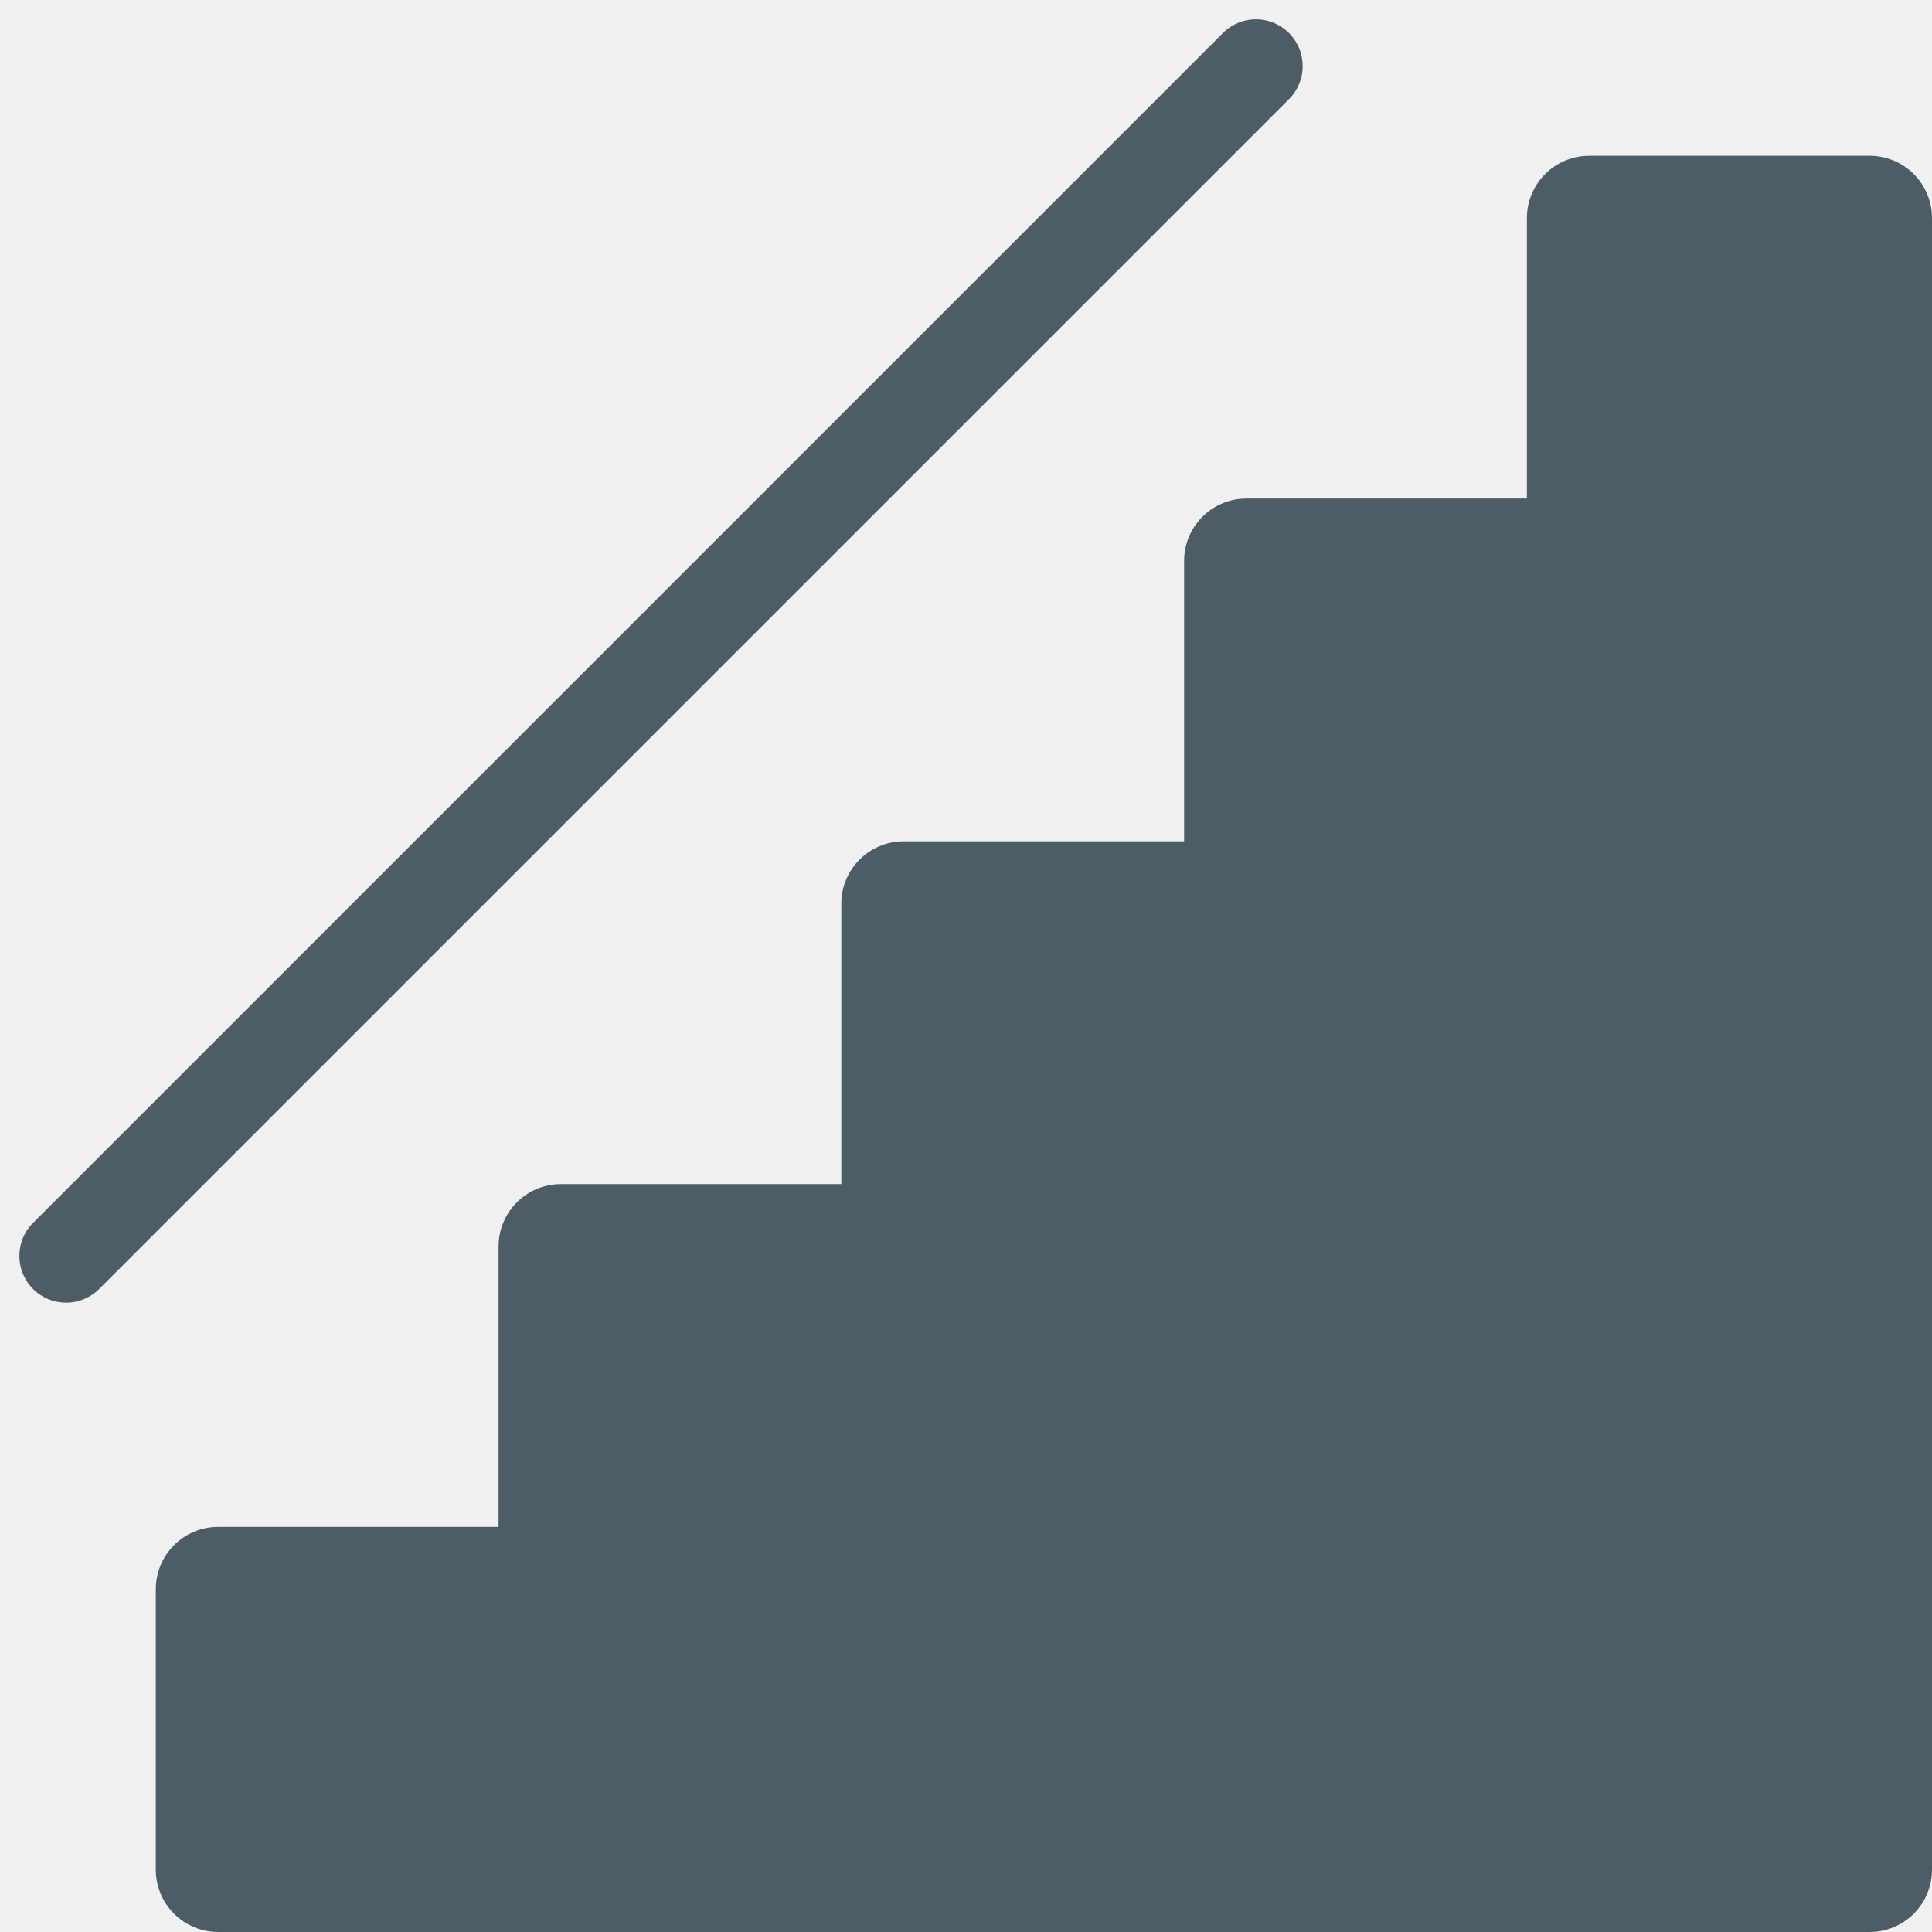
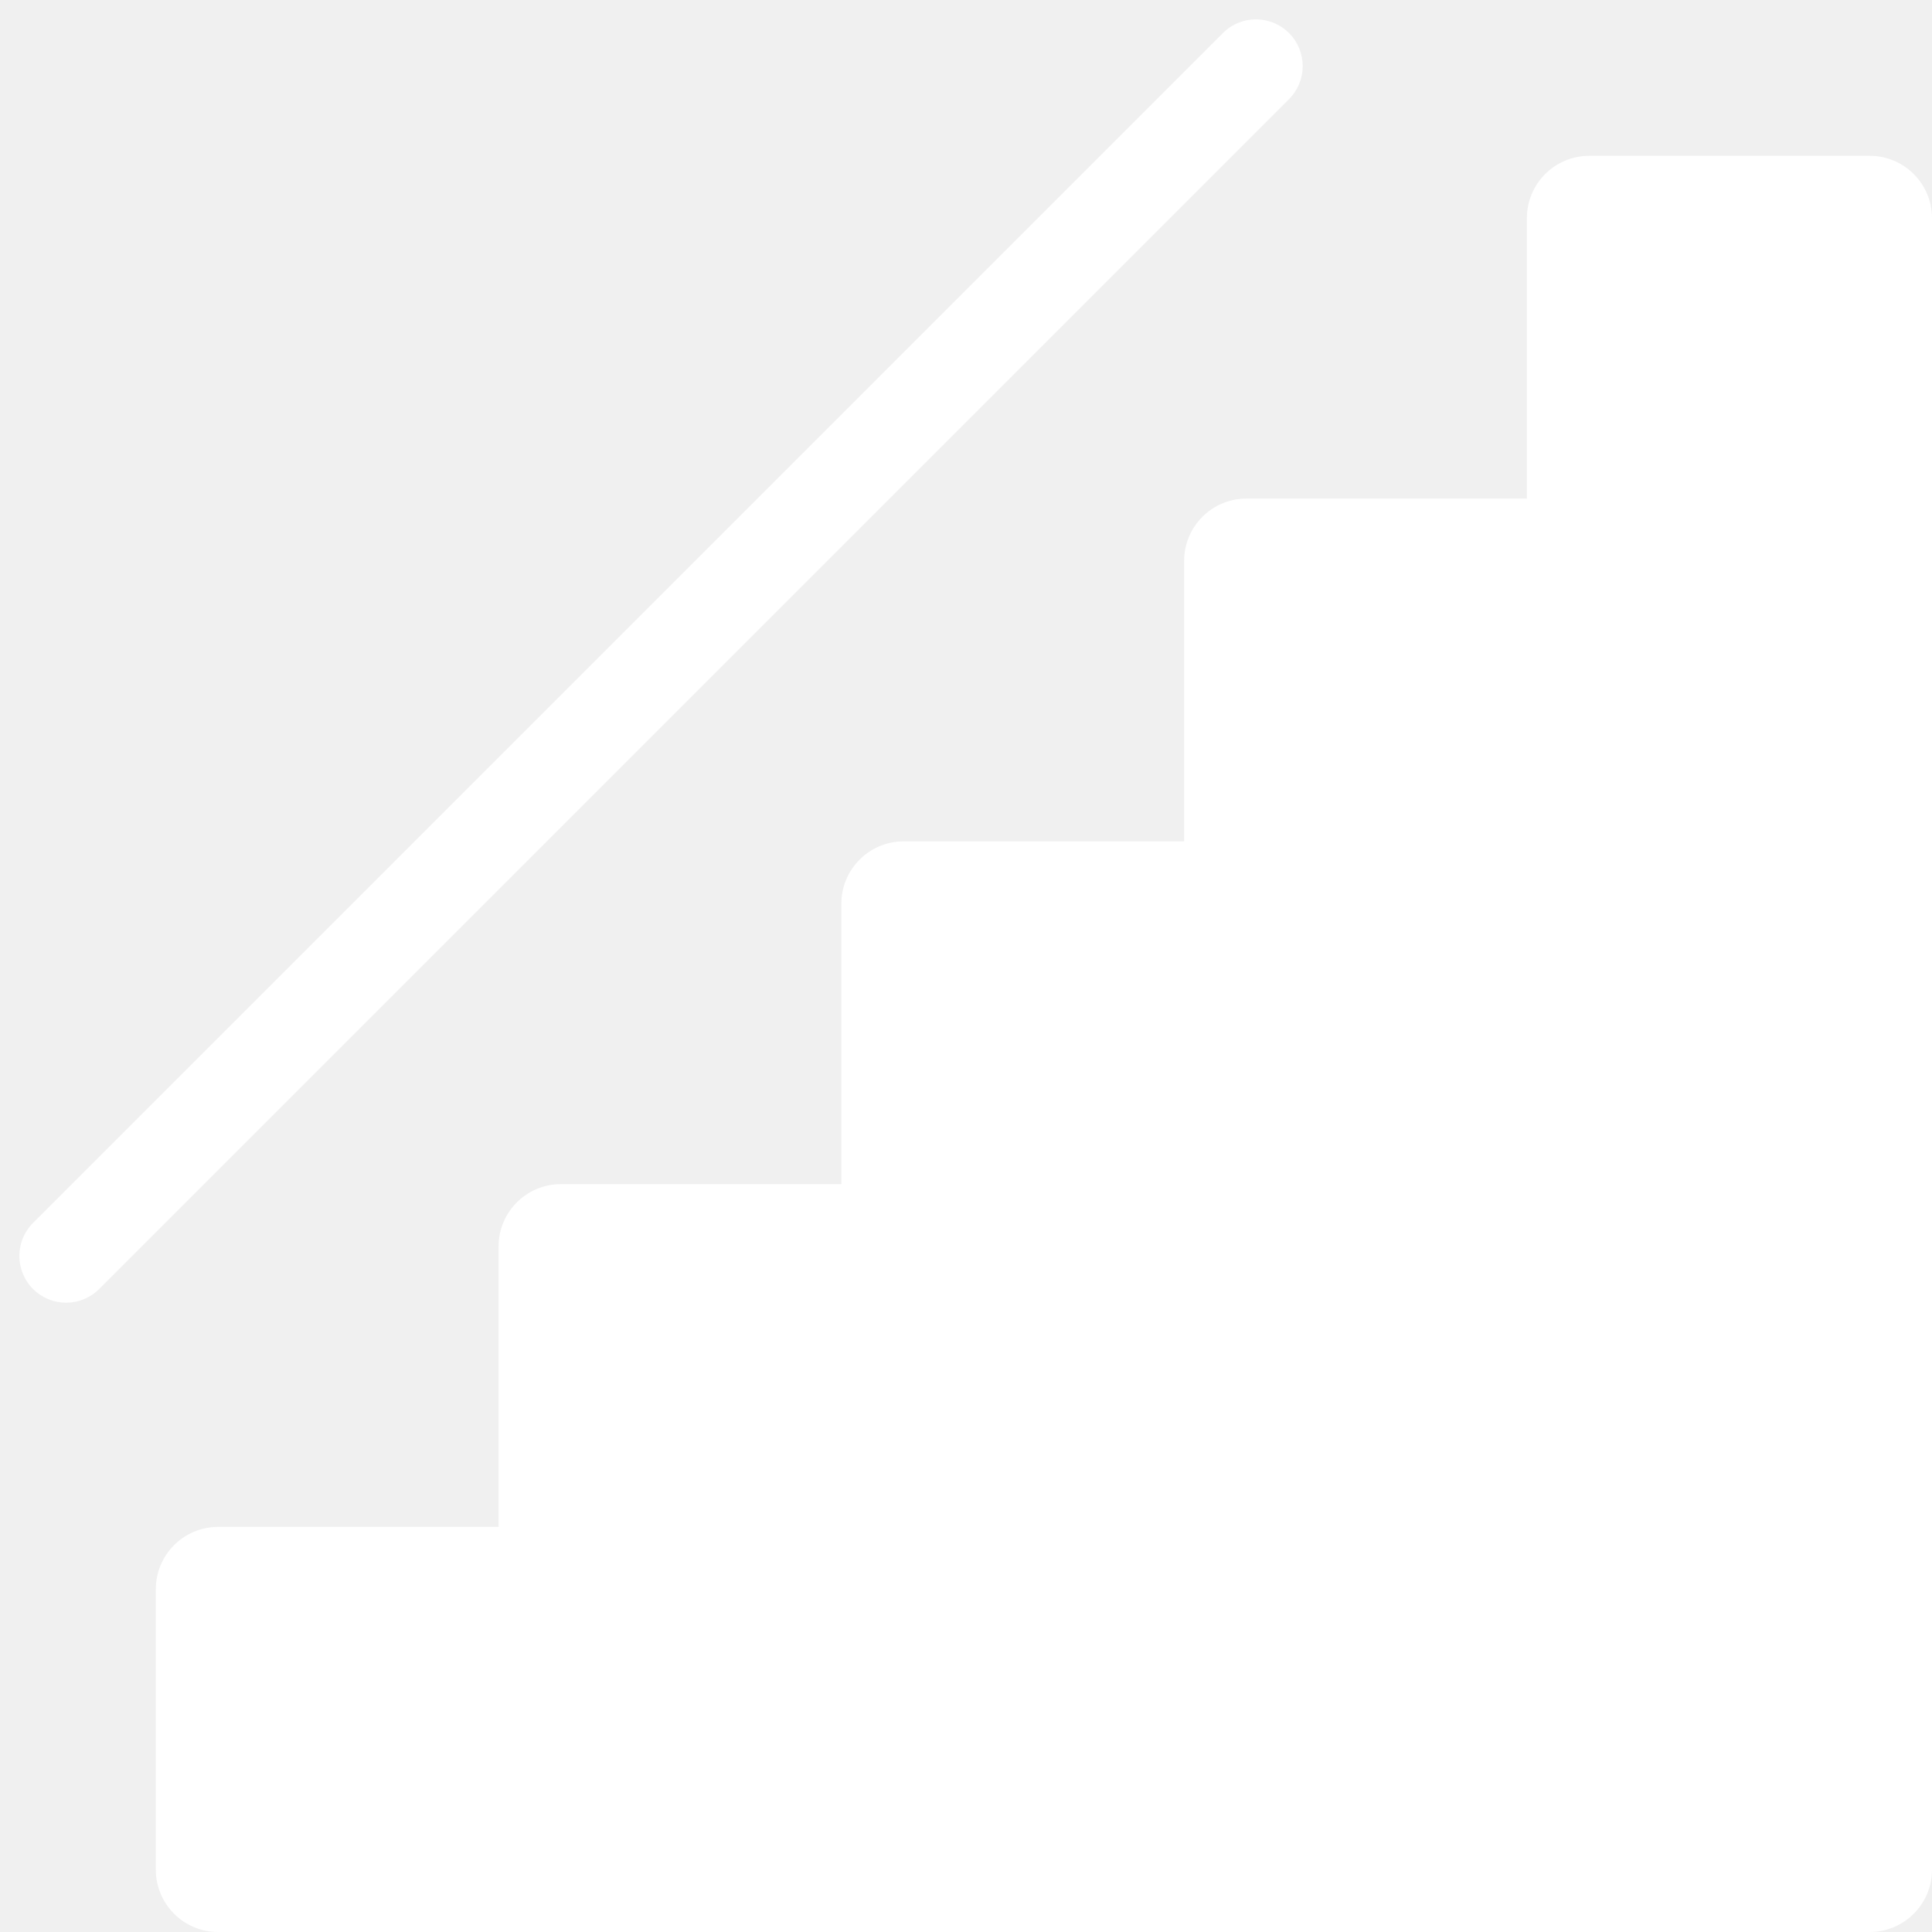
<svg xmlns="http://www.w3.org/2000/svg" width="128" height="128" viewBox="0 0 128 128" fill="none">
-   <path d="M10.323 105.29V123.871C10.323 126.151 12.171 128 14.452 128H123.871C126.151 128 128 126.151 128 123.871V14.452C128 12.171 126.151 10.323 123.871 10.323H105.29C103.01 10.323 101.161 12.171 101.161 14.452V33.032H82.581C80.3 33.032 78.452 34.881 78.452 37.161V55.742H59.871C57.591 55.742 55.742 57.591 55.742 59.871V78.452H37.161C34.881 78.452 33.032 80.3 33.032 82.581V101.161H14.452C12.171 101.161 10.323 103.01 10.323 105.29Z" fill="#4C5D67" />
-   <path d="M2.19 85.4C0.98 84.191 0.98 82.23 2.19 81.021L81.021 2.19C82.23 0.98 84.191 0.98 85.4 2.19C86.61 3.399 86.61 5.36 85.4 6.569L6.569 85.4C5.36 86.61 3.399 86.61 2.19 85.4Z" fill="#4C5D67" />
+   <path d="M10.323 105.29V123.871C10.323 126.151 12.171 128 14.452 128H123.871C126.151 128 128 126.151 128 123.871V14.452C128 12.171 126.151 10.323 123.871 10.323H105.29C103.01 10.323 101.161 12.171 101.161 14.452V33.032H82.581C80.3 33.032 78.452 34.881 78.452 37.161V55.742H59.871C57.591 55.742 55.742 57.591 55.742 59.871V78.452H37.161C34.881 78.452 33.032 80.3 33.032 82.581V101.161H14.452C12.171 101.161 10.323 103.01 10.323 105.29Z" fill="#fff" />
+   <path d="M2.19 85.4C0.98 84.191 0.98 82.23 2.19 81.021L81.021 2.19C82.23 0.98 84.191 0.98 85.4 2.19C86.61 3.399 86.61 5.36 85.4 6.569L6.569 85.4C5.36 86.61 3.399 86.61 2.19 85.4Z" fill="#fff" />
</svg>
